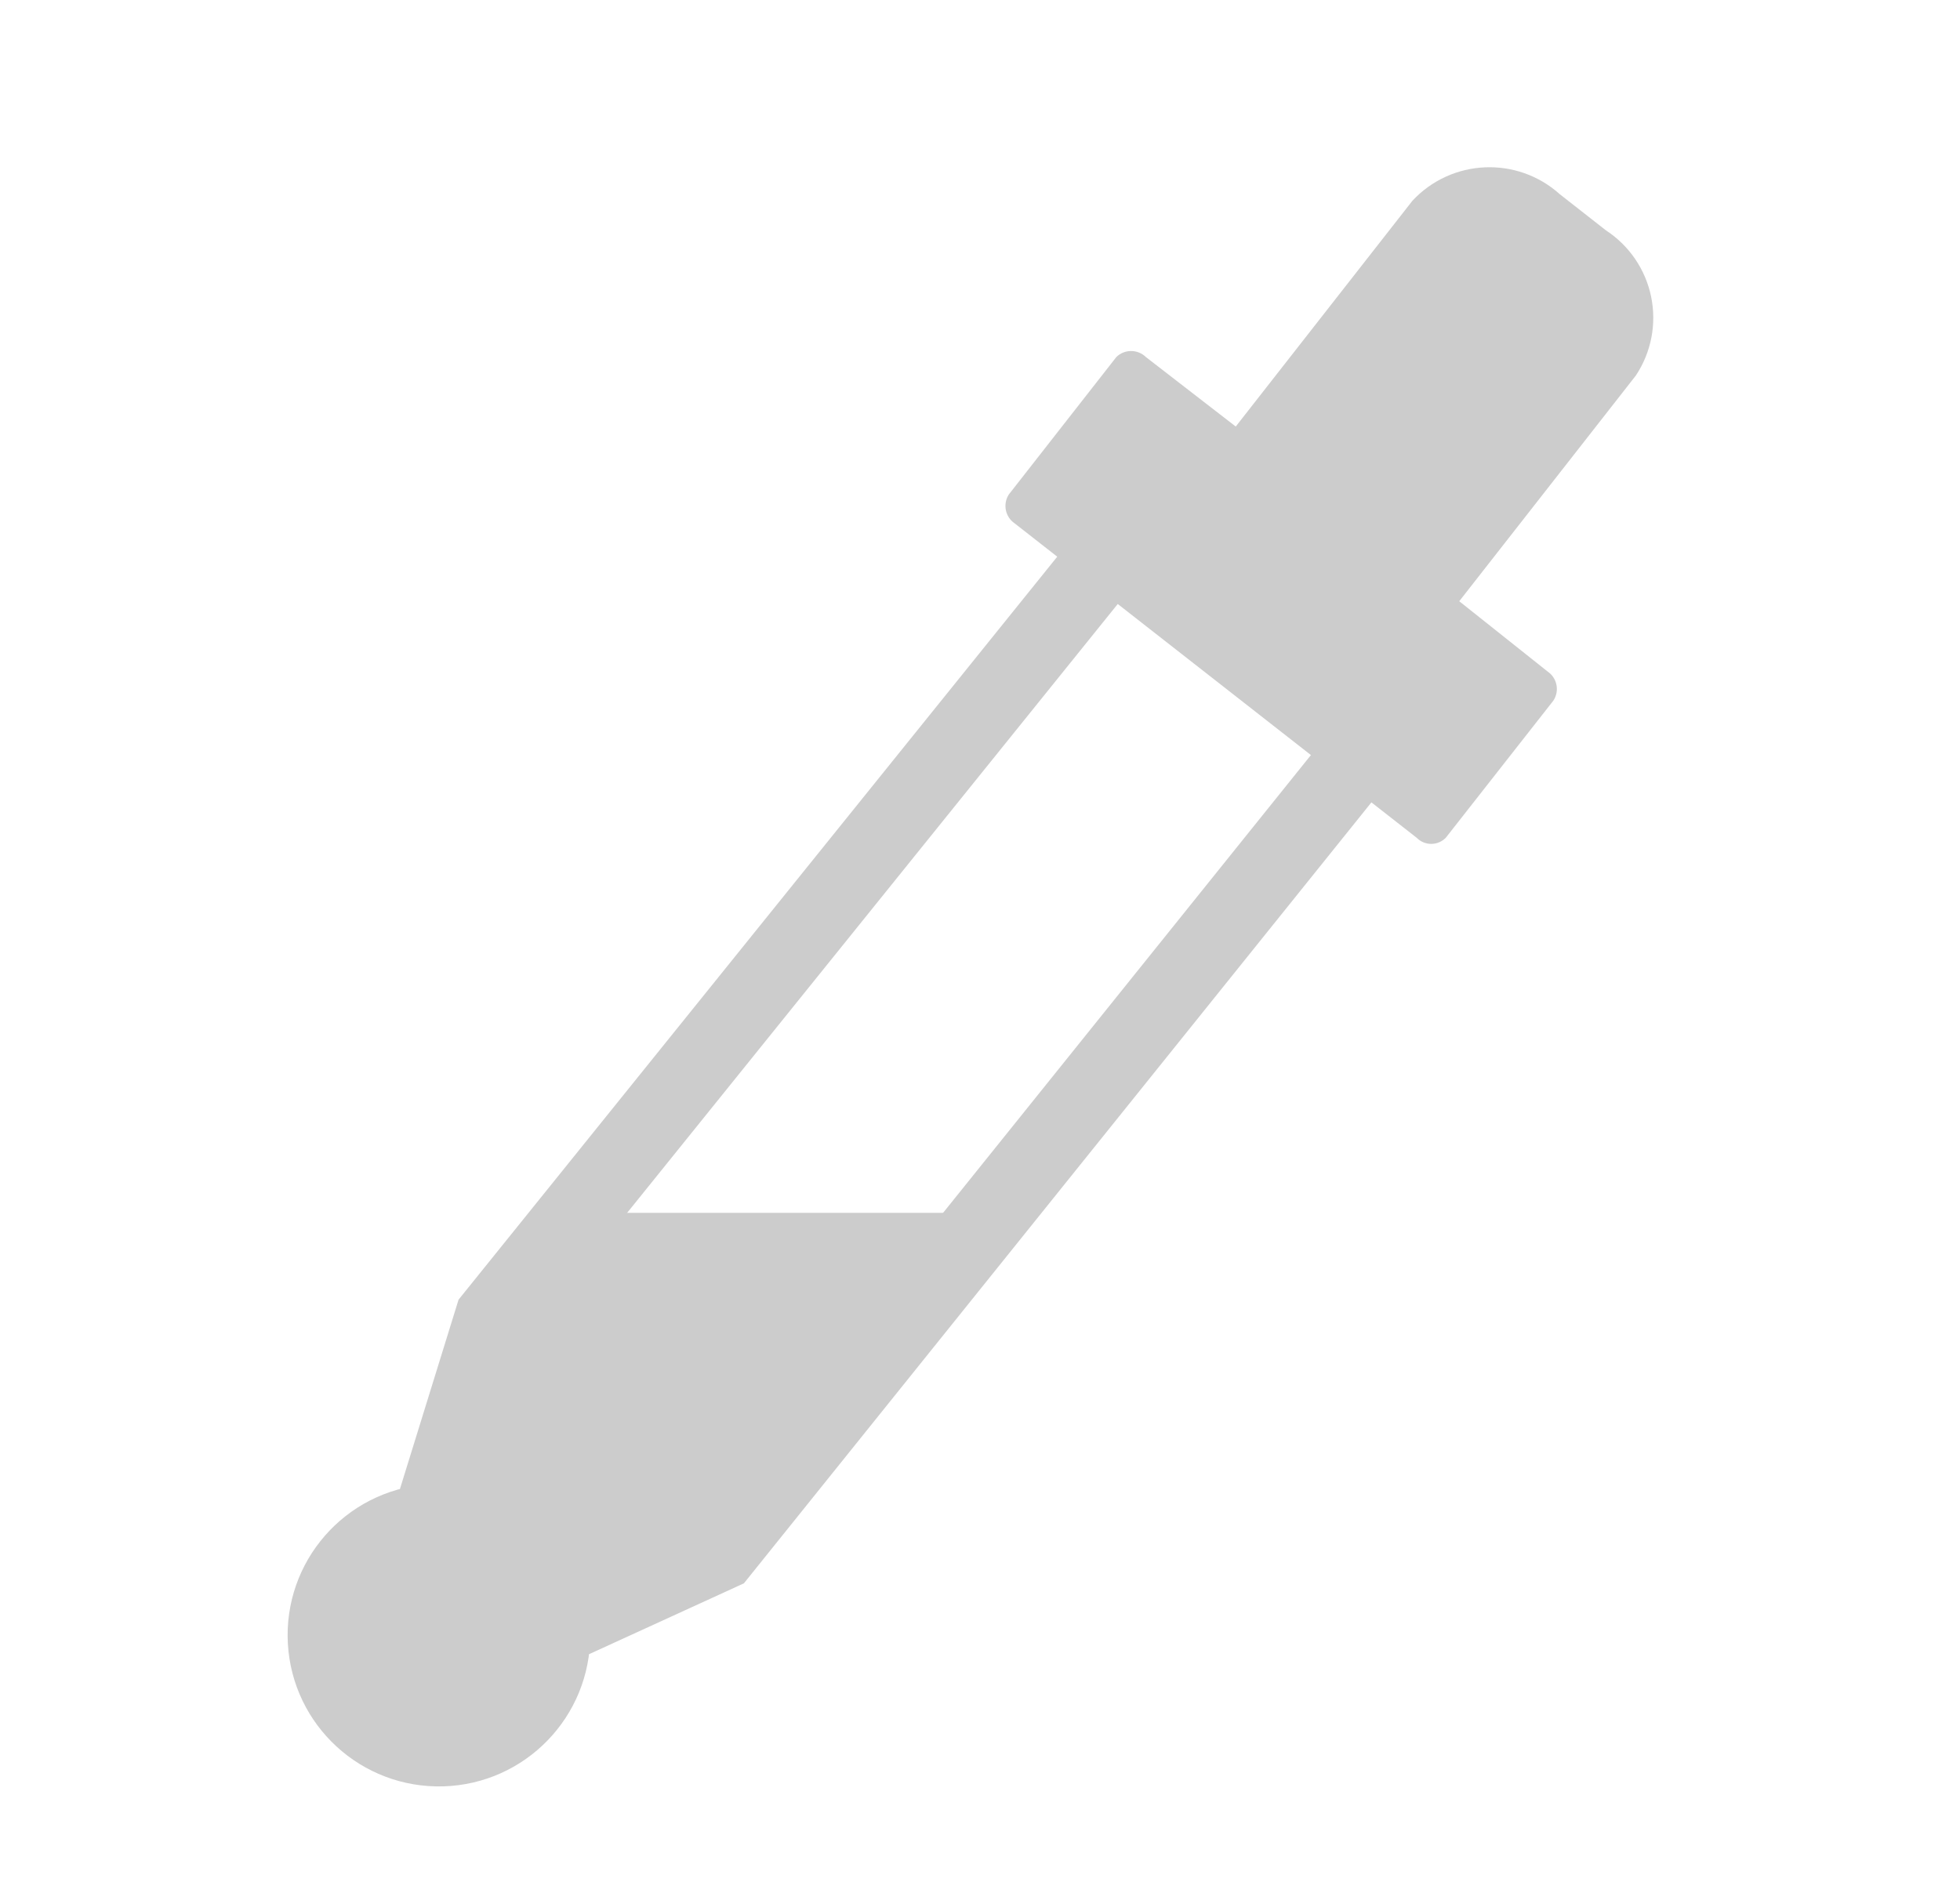
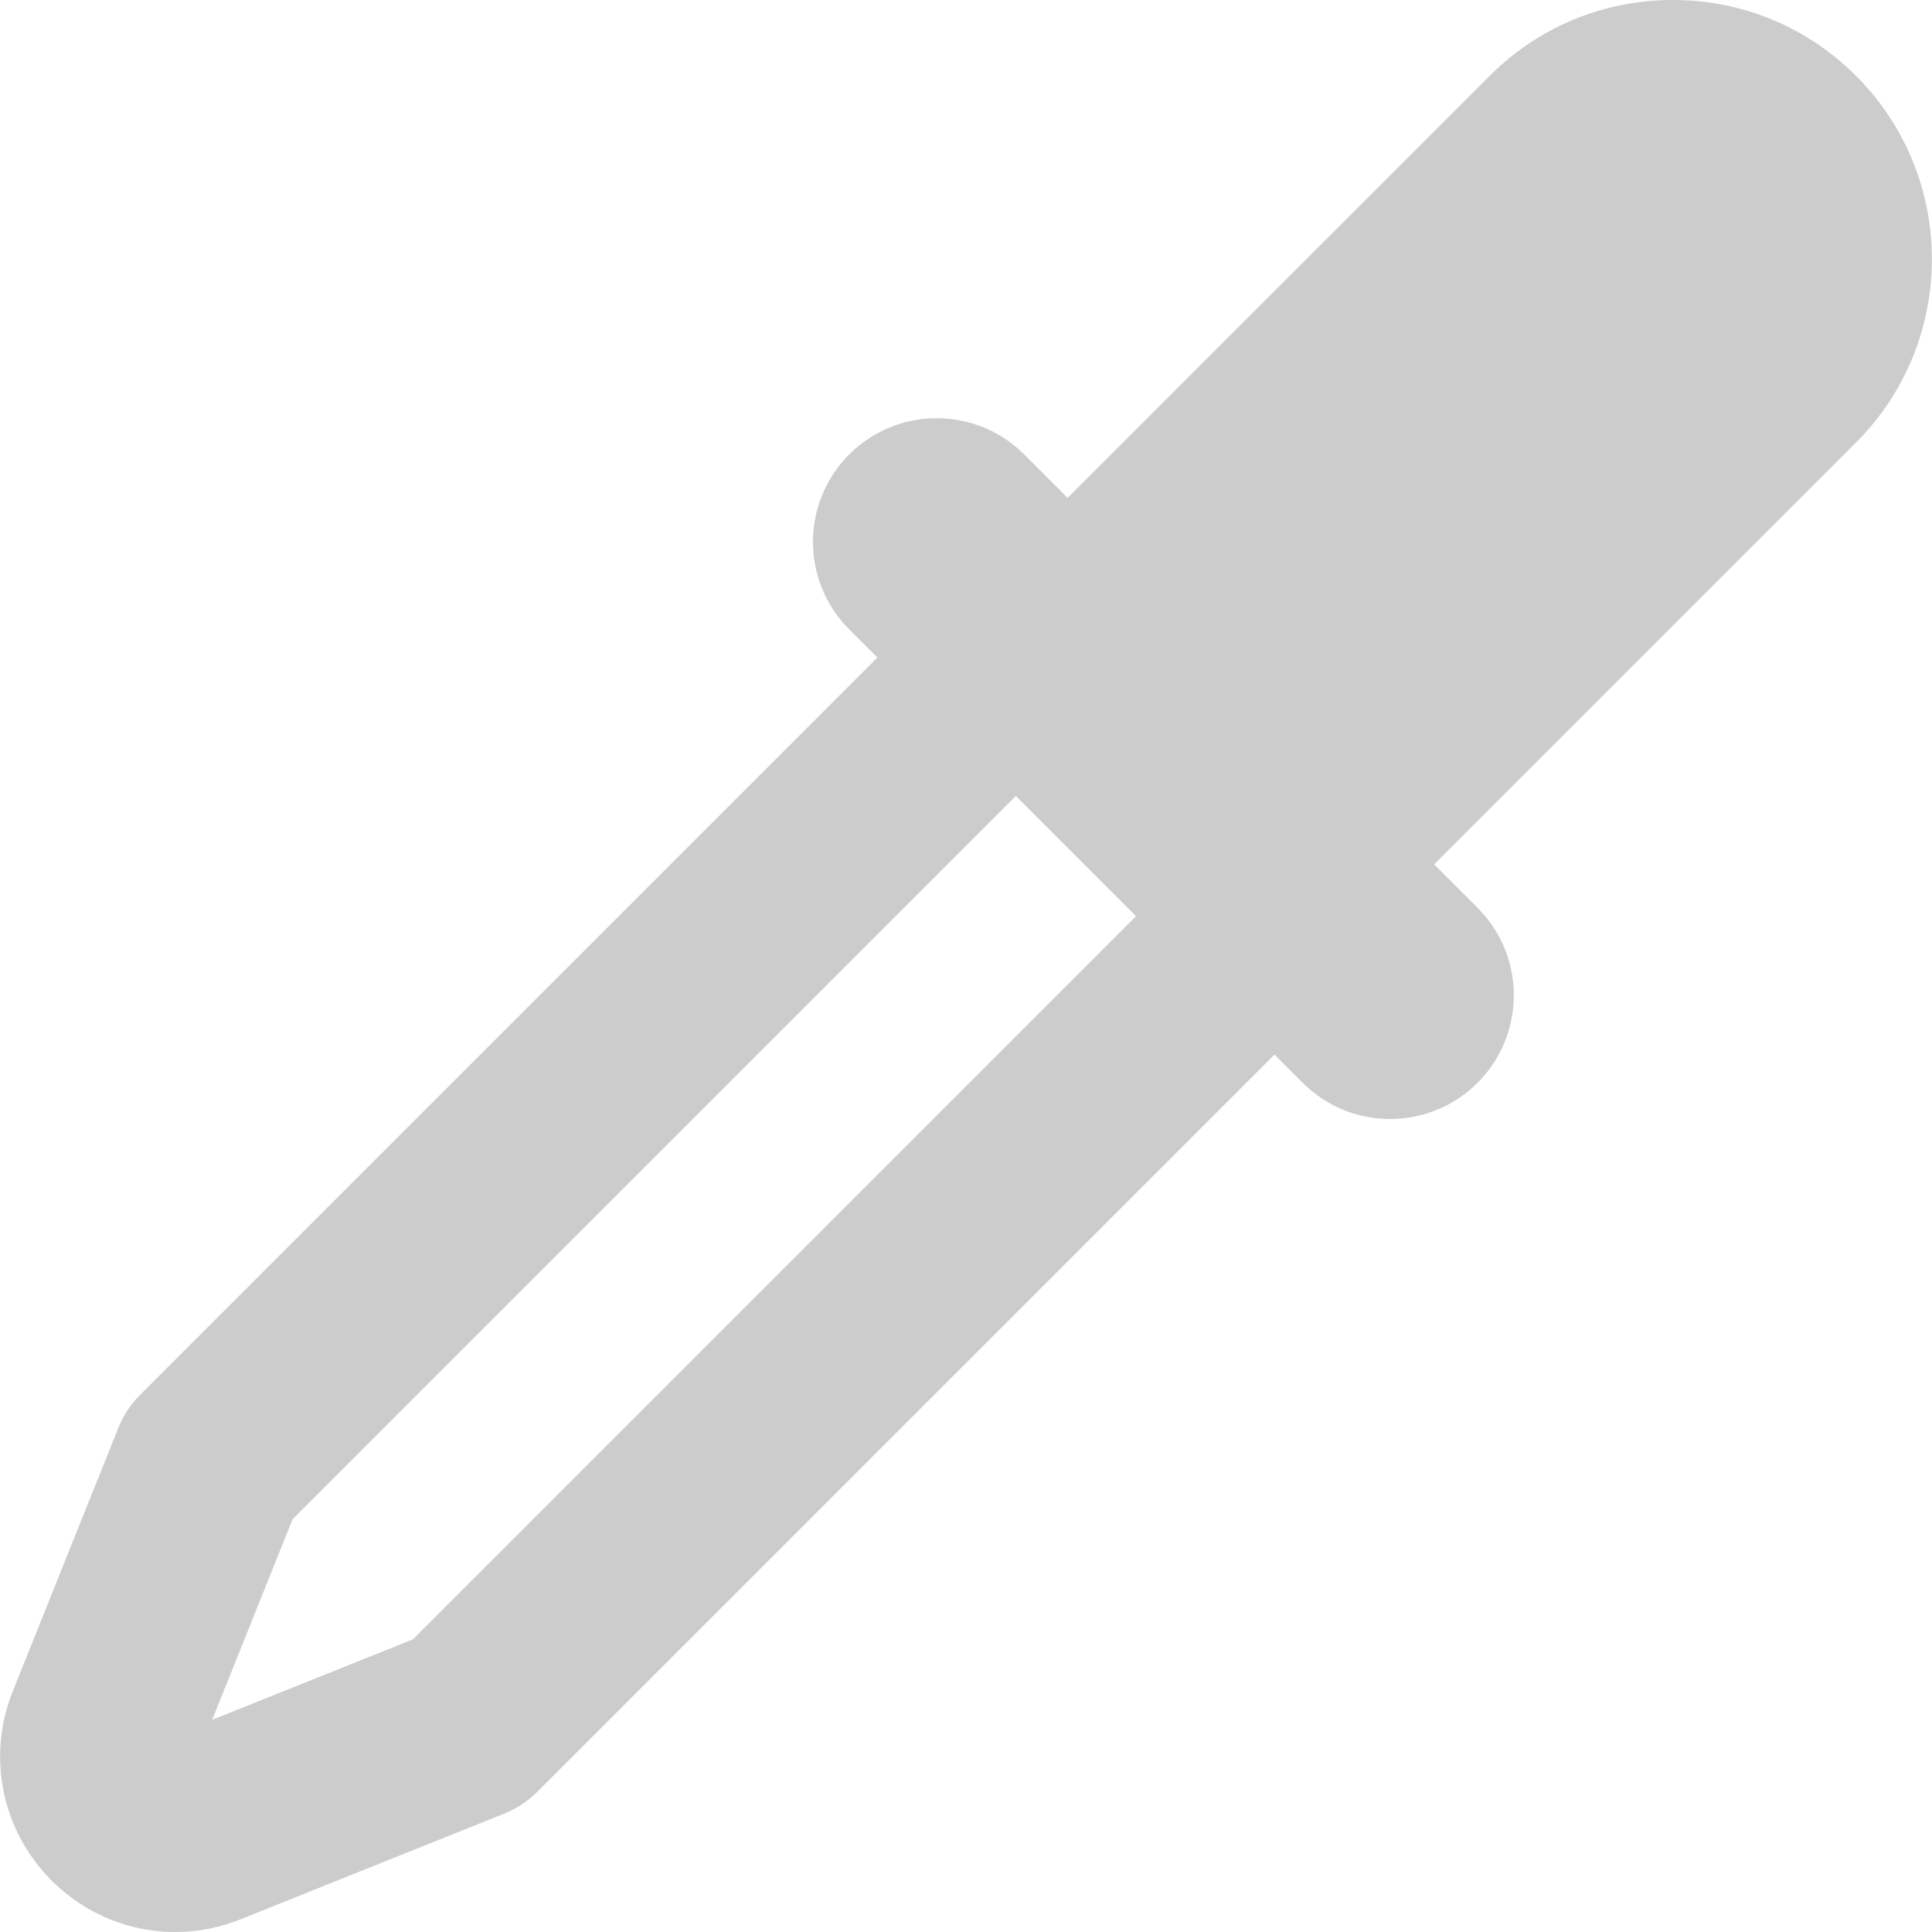
- <svg xmlns="http://www.w3.org/2000/svg" viewBox="0 0 51.04 49.47">
-   <defs>
-     <style>.cls-1,.cls-4{fill:none;}.cls-2{fill:#CCCCCC;}.cls-3{fill:#CCCCCC;}.cls-4{stroke:#CCCCCC;stroke-miterlimit:10;stroke-width:2px;}</style>
-   </defs>
-   <g id="Calque_2" data-name="Calque 2">
-     <g id="Calque_1-2" data-name="Calque 1">
-       <polyline class="cls-1" points="6.8 0 51.04 0 51.04 49.47 0 49.47 0 0 6.8 0" />
-       <path class="cls-2" d="M40.3,17.49,38,15.66l4.6-5.88A2.72,2.72,0,0,0,41.82,6l-1.2-.94a2.74,2.74,0,0,0-3.84.17l-4.6,5.88L29.84,9.3a.55.55,0,0,0-.77,0l-2.8,3.58a.55.55,0,0,0,.15.75l10.47,8.19a.53.53,0,0,0,.76,0l2.8-3.57A.55.55,0,0,0,40.3,17.49Z" />
-       <polygon class="cls-3" points="15.05 31.59 25.81 31.59 18.73 40.38 14.36 42.43 13.65 44.51 11.43 45.52 9.08 44.34 9.08 40.84 11.19 39.65 15.05 31.59" />
-       <path class="cls-4" d="M30.62,12.26,12.84,34.33l-1.65,5.33a2.94,2.94,0,1,0,3.18,2.92s0-.1,0-.15l4.37-2L36.51,18.31" />
-     </g>
+ <svg xmlns="http://www.w3.org/2000/svg" version="1.1" viewBox="0 0 296.135 296.135" width="24" height="24">
+   <g fill="#ccc">
+     <path d="M284.5,11.635C276.997,4.132,267.021,0,256.411,0s-20.586,4.132-28.089,11.635l-64.681,64.68l-6.658-6.658       c-2.777-2.777-6.2-4.512-9.786-5.206c-0.598-0.116-1.2-0.202-1.804-0.26s-1.211-0.087-1.817-0.087s-1.213,0.029-1.817,0.087       s-1.206,0.145-1.804,0.26c-3.585,0.694-7.009,2.43-9.786,5.206v0c-1.388,1.388-2.516,2.938-3.384,4.59       c-0.289,0.55-0.55,1.112-0.781,1.683c-0.694,1.712-1.128,3.505-1.302,5.317c-0.058,0.604-0.087,1.211-0.087,1.817       c0,1.213,0.116,2.426,0.347,3.621c0.347,1.793,0.954,3.545,1.822,5.196c0.868,1.651,1.996,3.201,3.384,4.59l4.319,4.319       L21.468,213.811c-1.434,1.434-2.563,3.143-3.316,5.025l-16.19,40.387c-3.326,8.298-2.338,17.648,2.644,25.013       c5.04,7.451,13.356,11.899,22.244,11.899c3.432,0,6.817-0.659,10.063-1.961L77.3,277.984c1.882-0.754,3.592-1.883,5.025-3.316       l113.021-113.021l4.318,4.318c0.463,0.463,0.944,0.897,1.44,1.302c0.993,0.81,2.049,1.504,3.15,2.083       c2.752,1.446,5.785,2.169,8.818,2.169l0,0c0.029,0,0.058-0.004,0.087-0.004c1.791-0.008,3.58-0.264,5.312-0.777       c2.345-0.694,4.583-1.851,6.569-3.471c0.497-0.405,0.977-0.839,1.44-1.302v0c2.314-2.314,3.905-5.077,4.772-8.009       c0.694-2.345,0.926-4.798,0.694-7.216c-0.116-1.209-0.347-2.408-0.694-3.581s-0.81-2.318-1.388-3.419       c-0.868-1.651-1.996-3.201-3.384-4.59l-6.658-6.658l64.68-64.68C299.988,52.326,299.988,27.124,284.5,11.635z M63.285,251.282       l-30.764,12.331l12.332-30.763l110.848-110.848l18.432,18.432L63.285,251.282z" />
  </g>
</svg>
